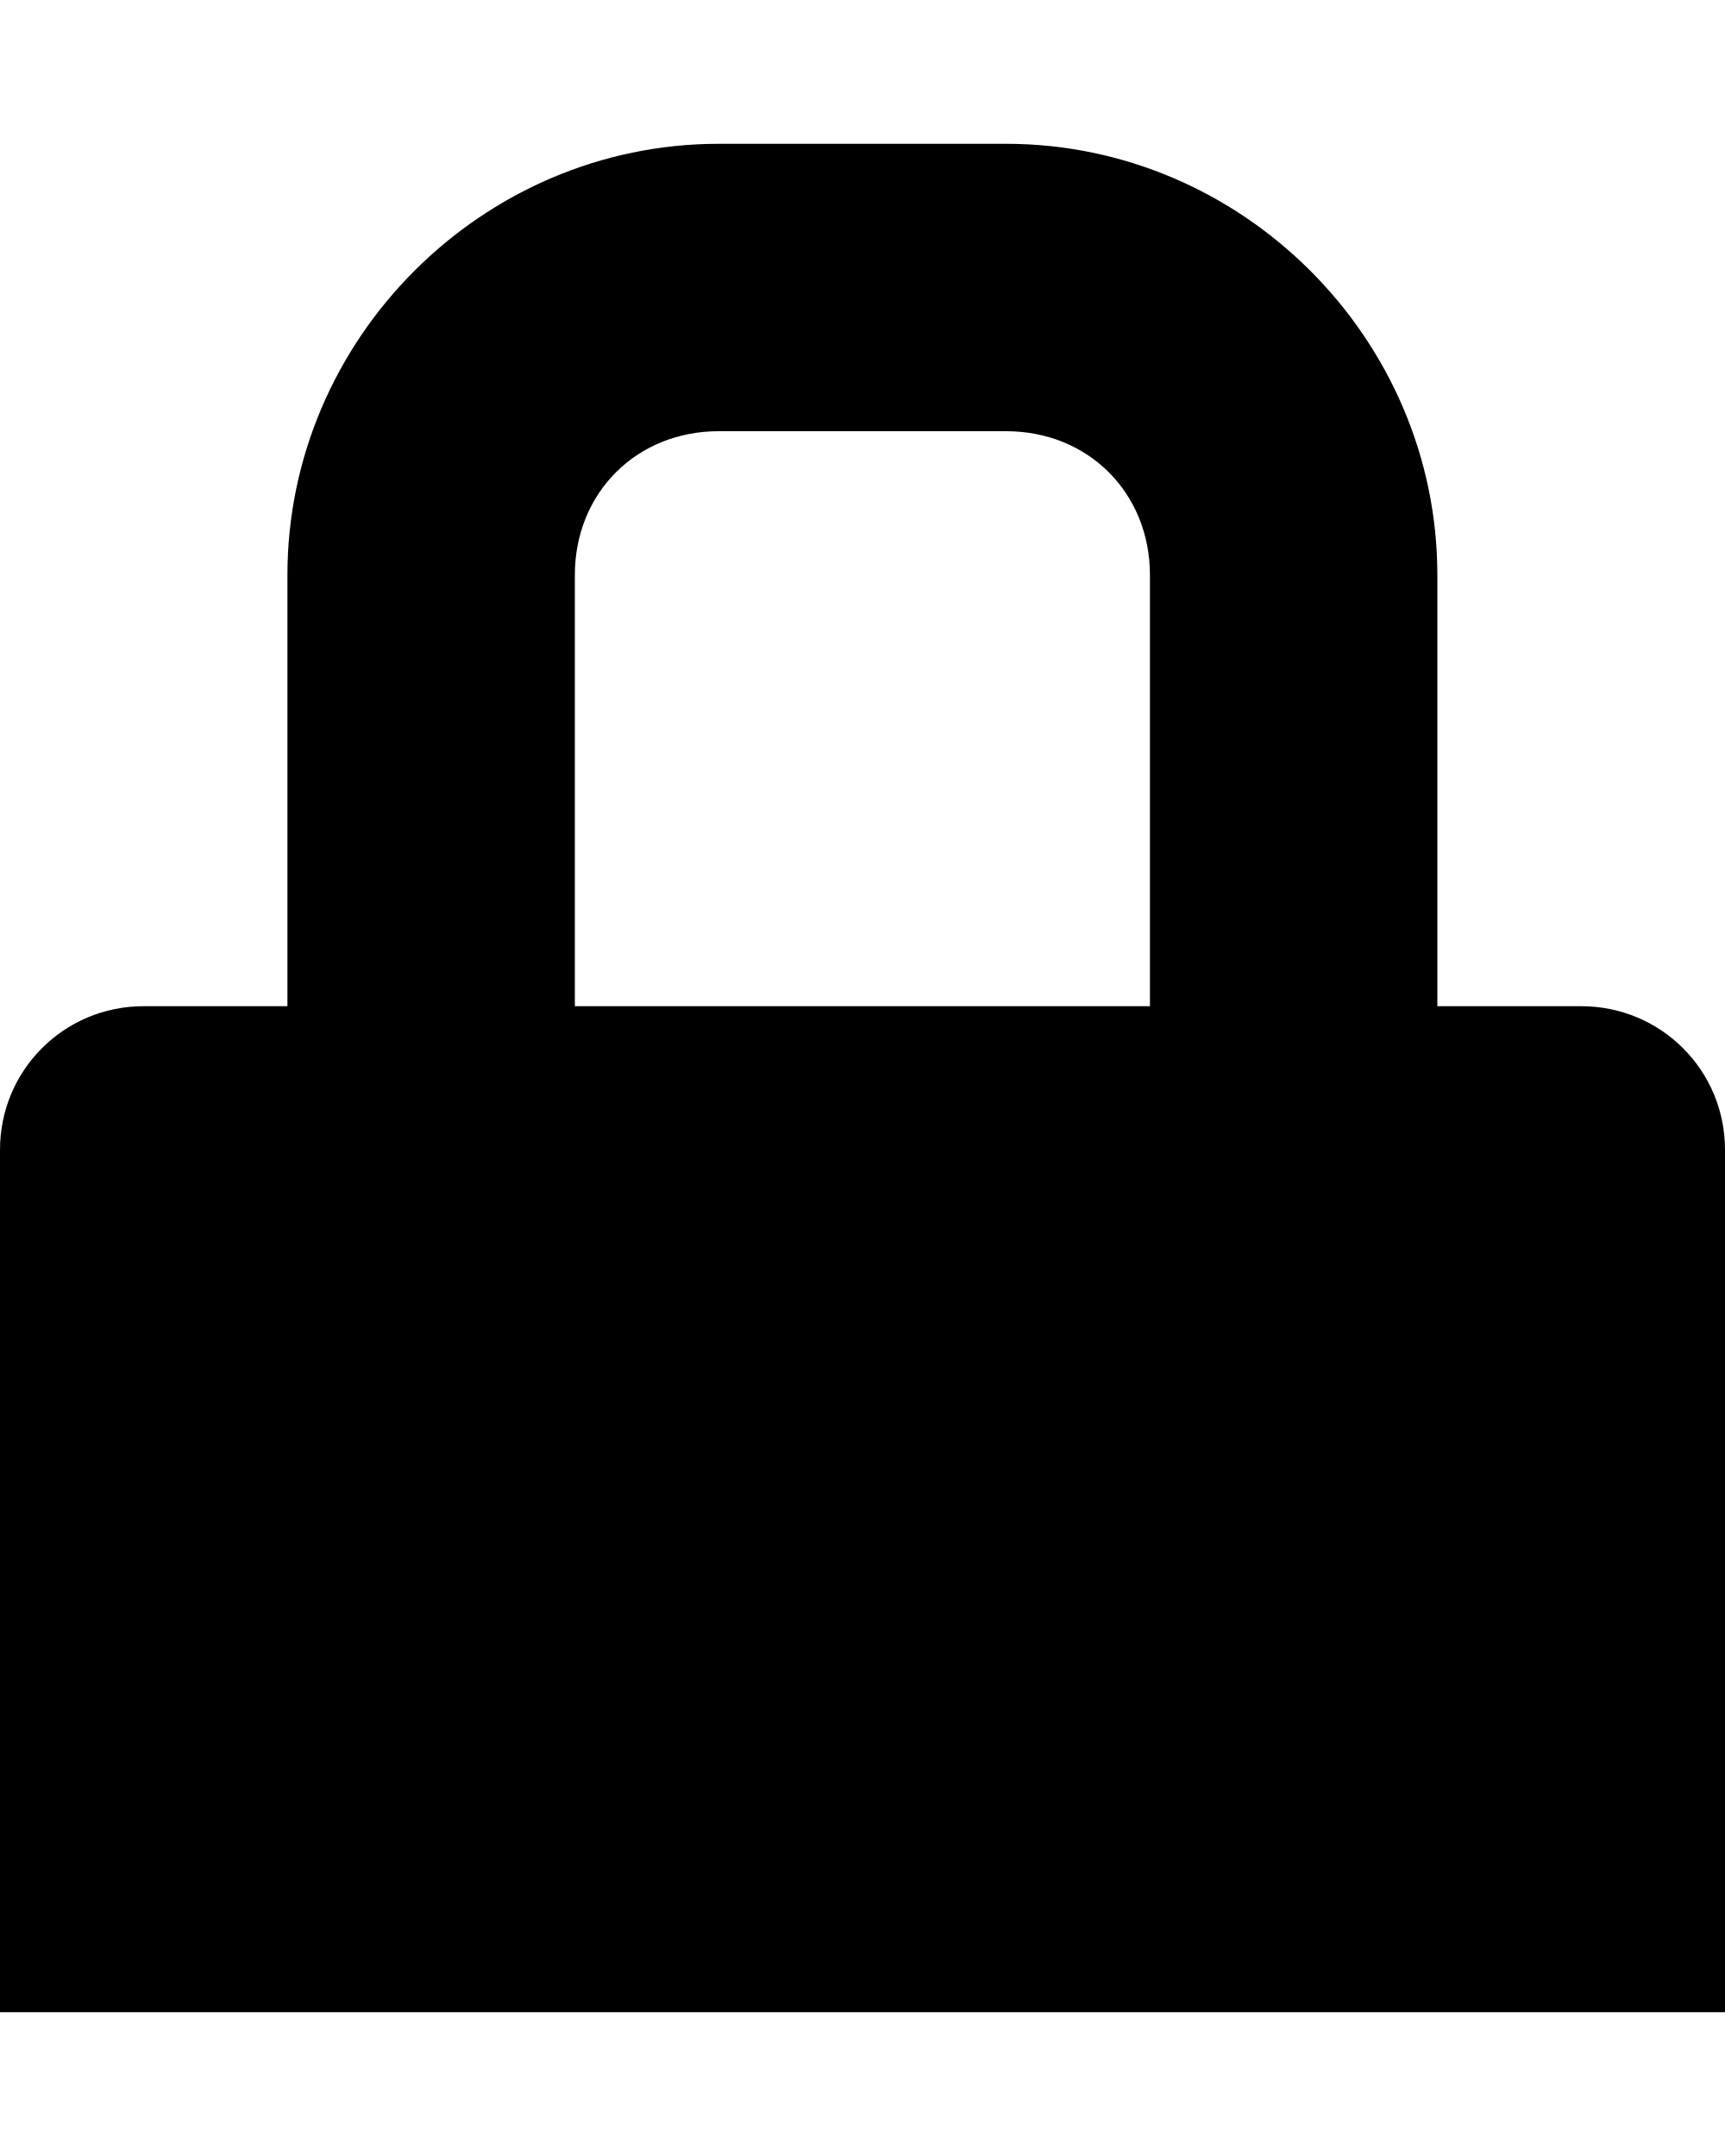
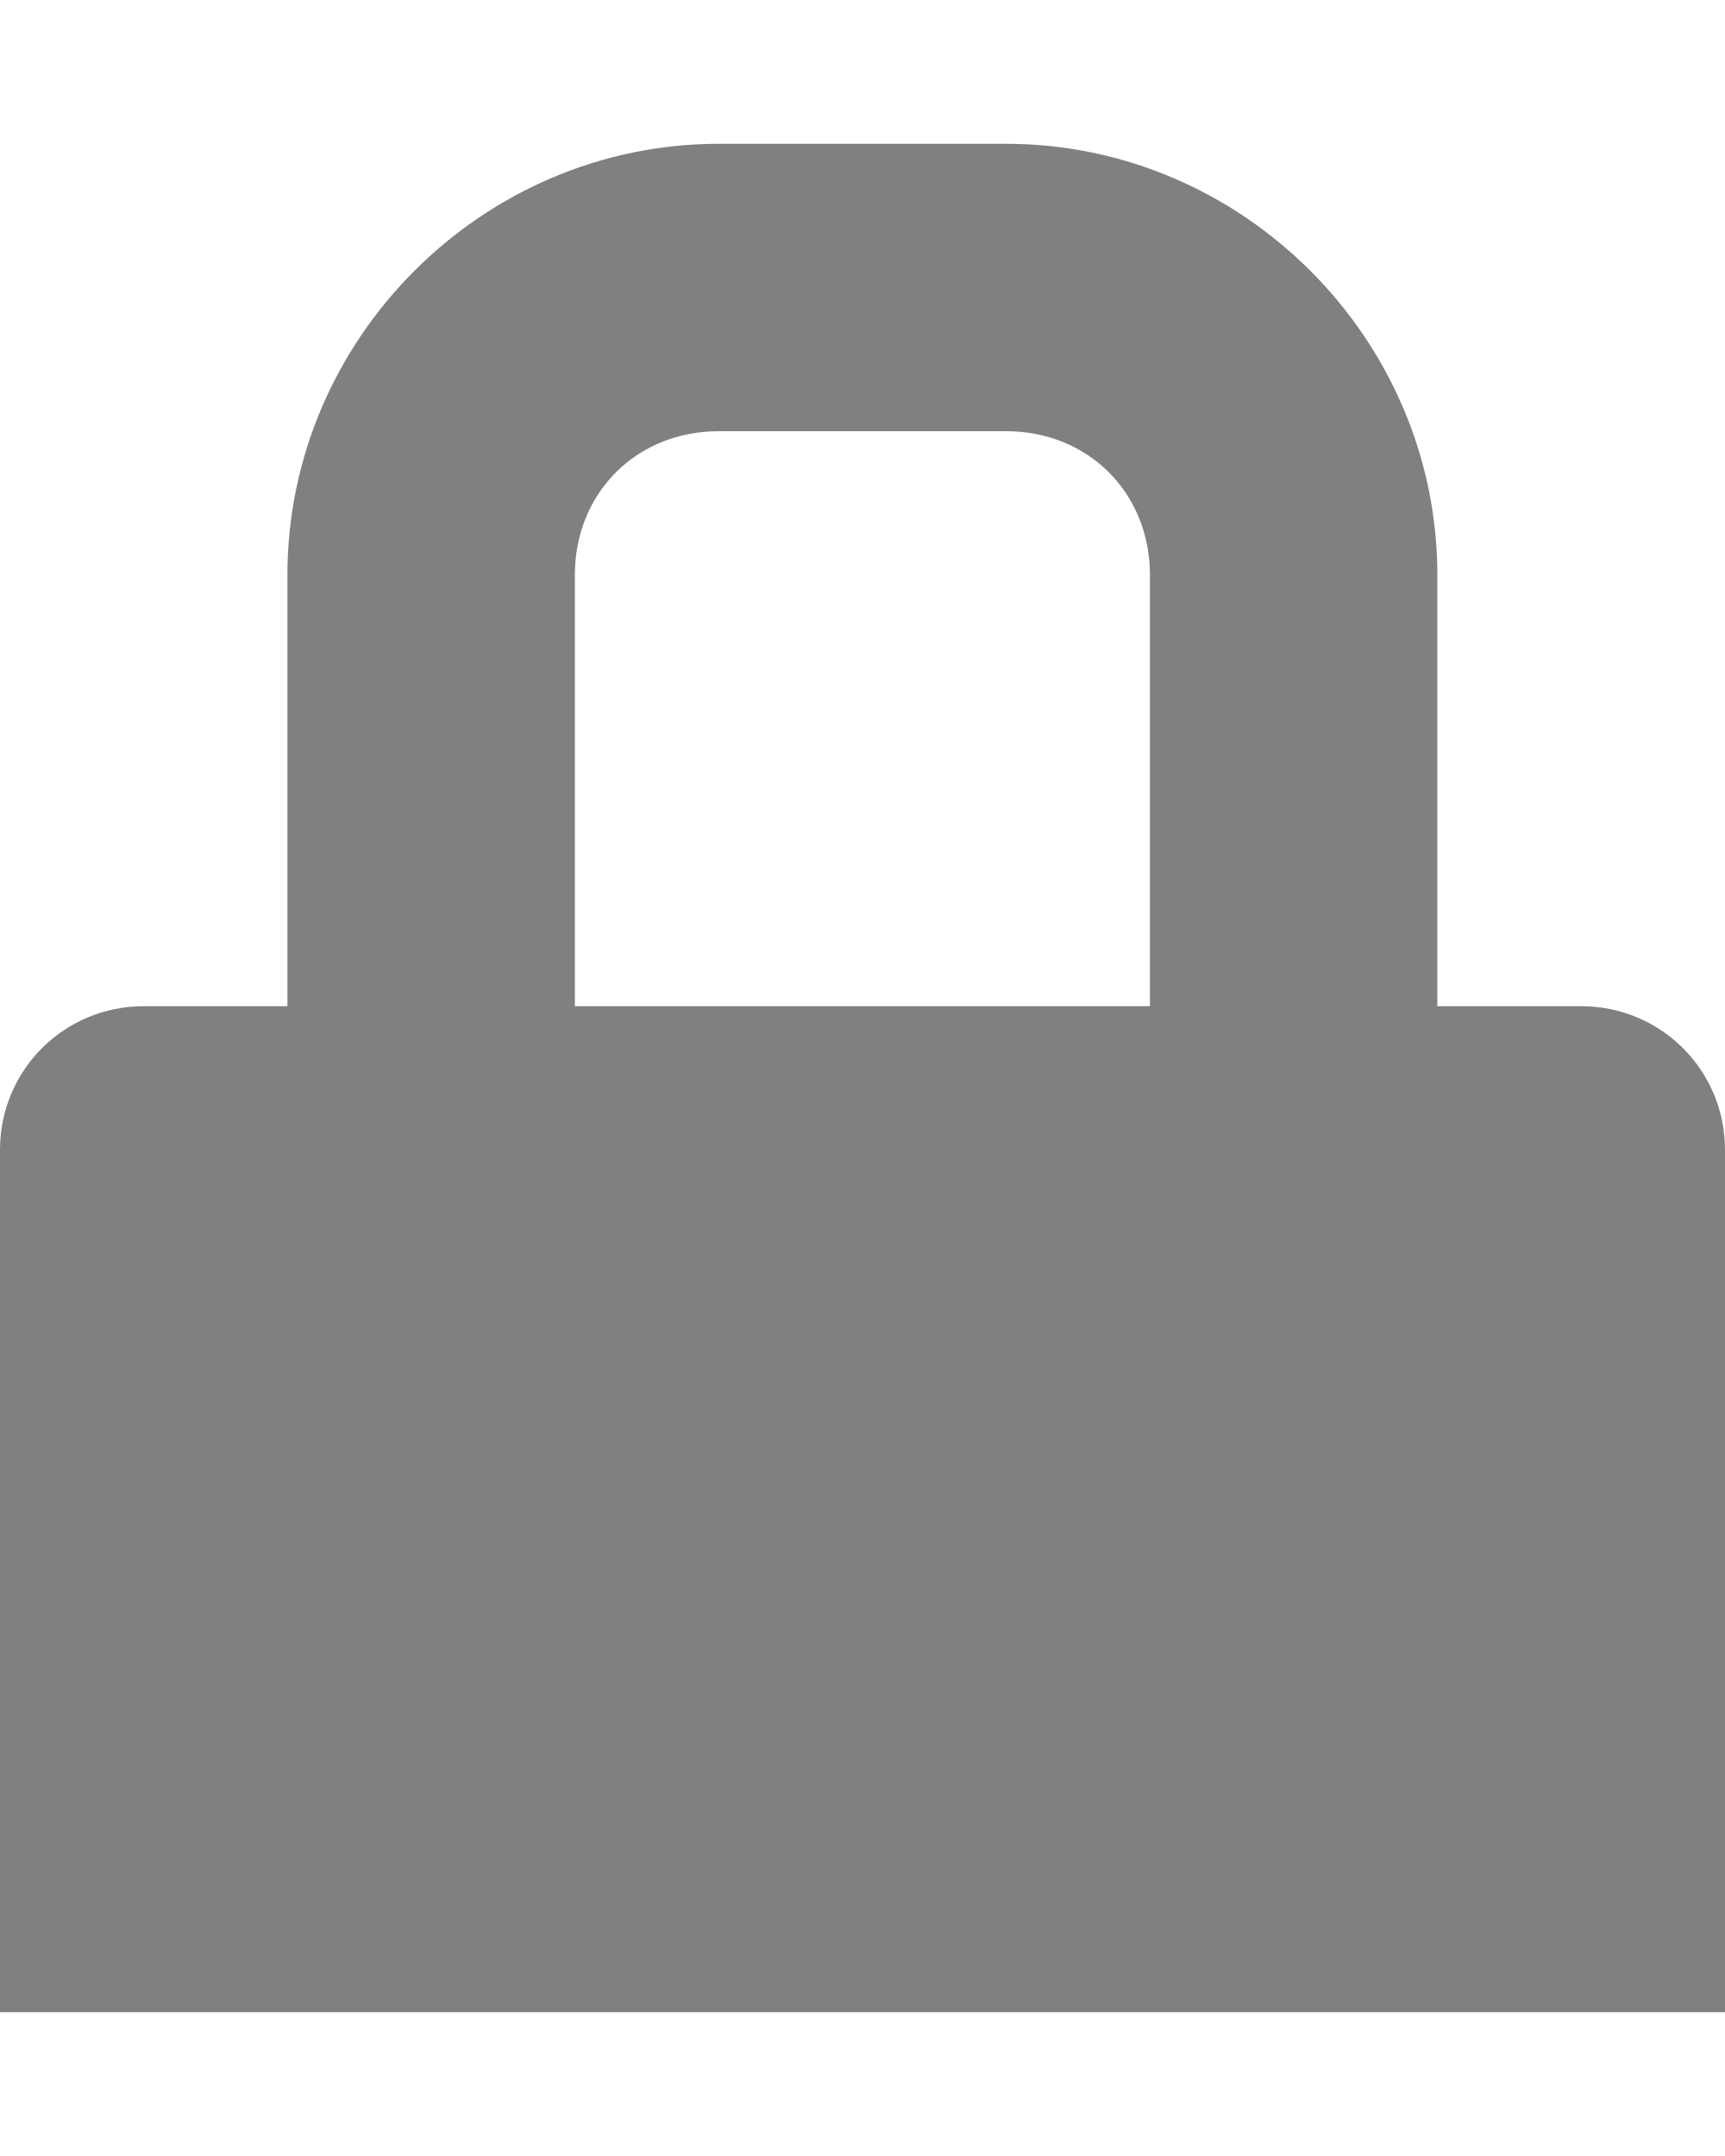
<svg xmlns="http://www.w3.org/2000/svg" version="1.1" width="8" height="10" id="svg3021">
  <defs id="defs3023" />
-   <path d="m 3.333,0.667 c -1.096,0 -2,0.904 -2,2 l 0,2 -0.667,0 C 0.297,4.667 0,4.964 0,5.333 l 0,0.354 0,3.646 3.333,0 1.333,0 L 8,9.333 8,5.688 8,5.333 C 8,4.964 7.703,4.667 7.333,4.667 l -0.667,0 0,-2 c 0,-1.096 -0.904,-2 -2,-2 l -1.333,0 z m 0,1.333 1.333,0 c 0.381,0 0.667,0.286 0.667,0.667 l 0,2 -2.667,0 0,-2 c 0,-0.381 0.286,-0.667 0.667,-0.667 z" id="rect4063" style="color:#bebebe;fill-opacity:1;fill-rule:nonzero;stroke:none;stroke-width:2;marker:none;visibility:visible;display:inline;overflow:visible" />
+   <path d="m 3.333,0.667 c -1.096,0 -2,0.904 -2,2 l 0,2 -0.667,0 C 0.297,4.667 0,4.964 0,5.333 l 0,0.354 0,3.646 3.333,0 1.333,0 L 8,9.333 8,5.688 8,5.333 C 8,4.964 7.703,4.667 7.333,4.667 l -0.667,0 0,-2 c 0,-1.096 -0.904,-2 -2,-2 l -1.333,0 z m 0,1.333 1.333,0 c 0.381,0 0.667,0.286 0.667,0.667 l 0,2 -2.667,0 0,-2 c 0,-0.381 0.286,-0.667 0.667,-0.667 z" id="rect4063" style="color:#bebebe;fill-opacity:1;fill-rule:nonzero;stroke:none;stroke-width:2;marker:none;visibility:visible;display:inline;overflow:visible;fill:#808080" />
</svg>
